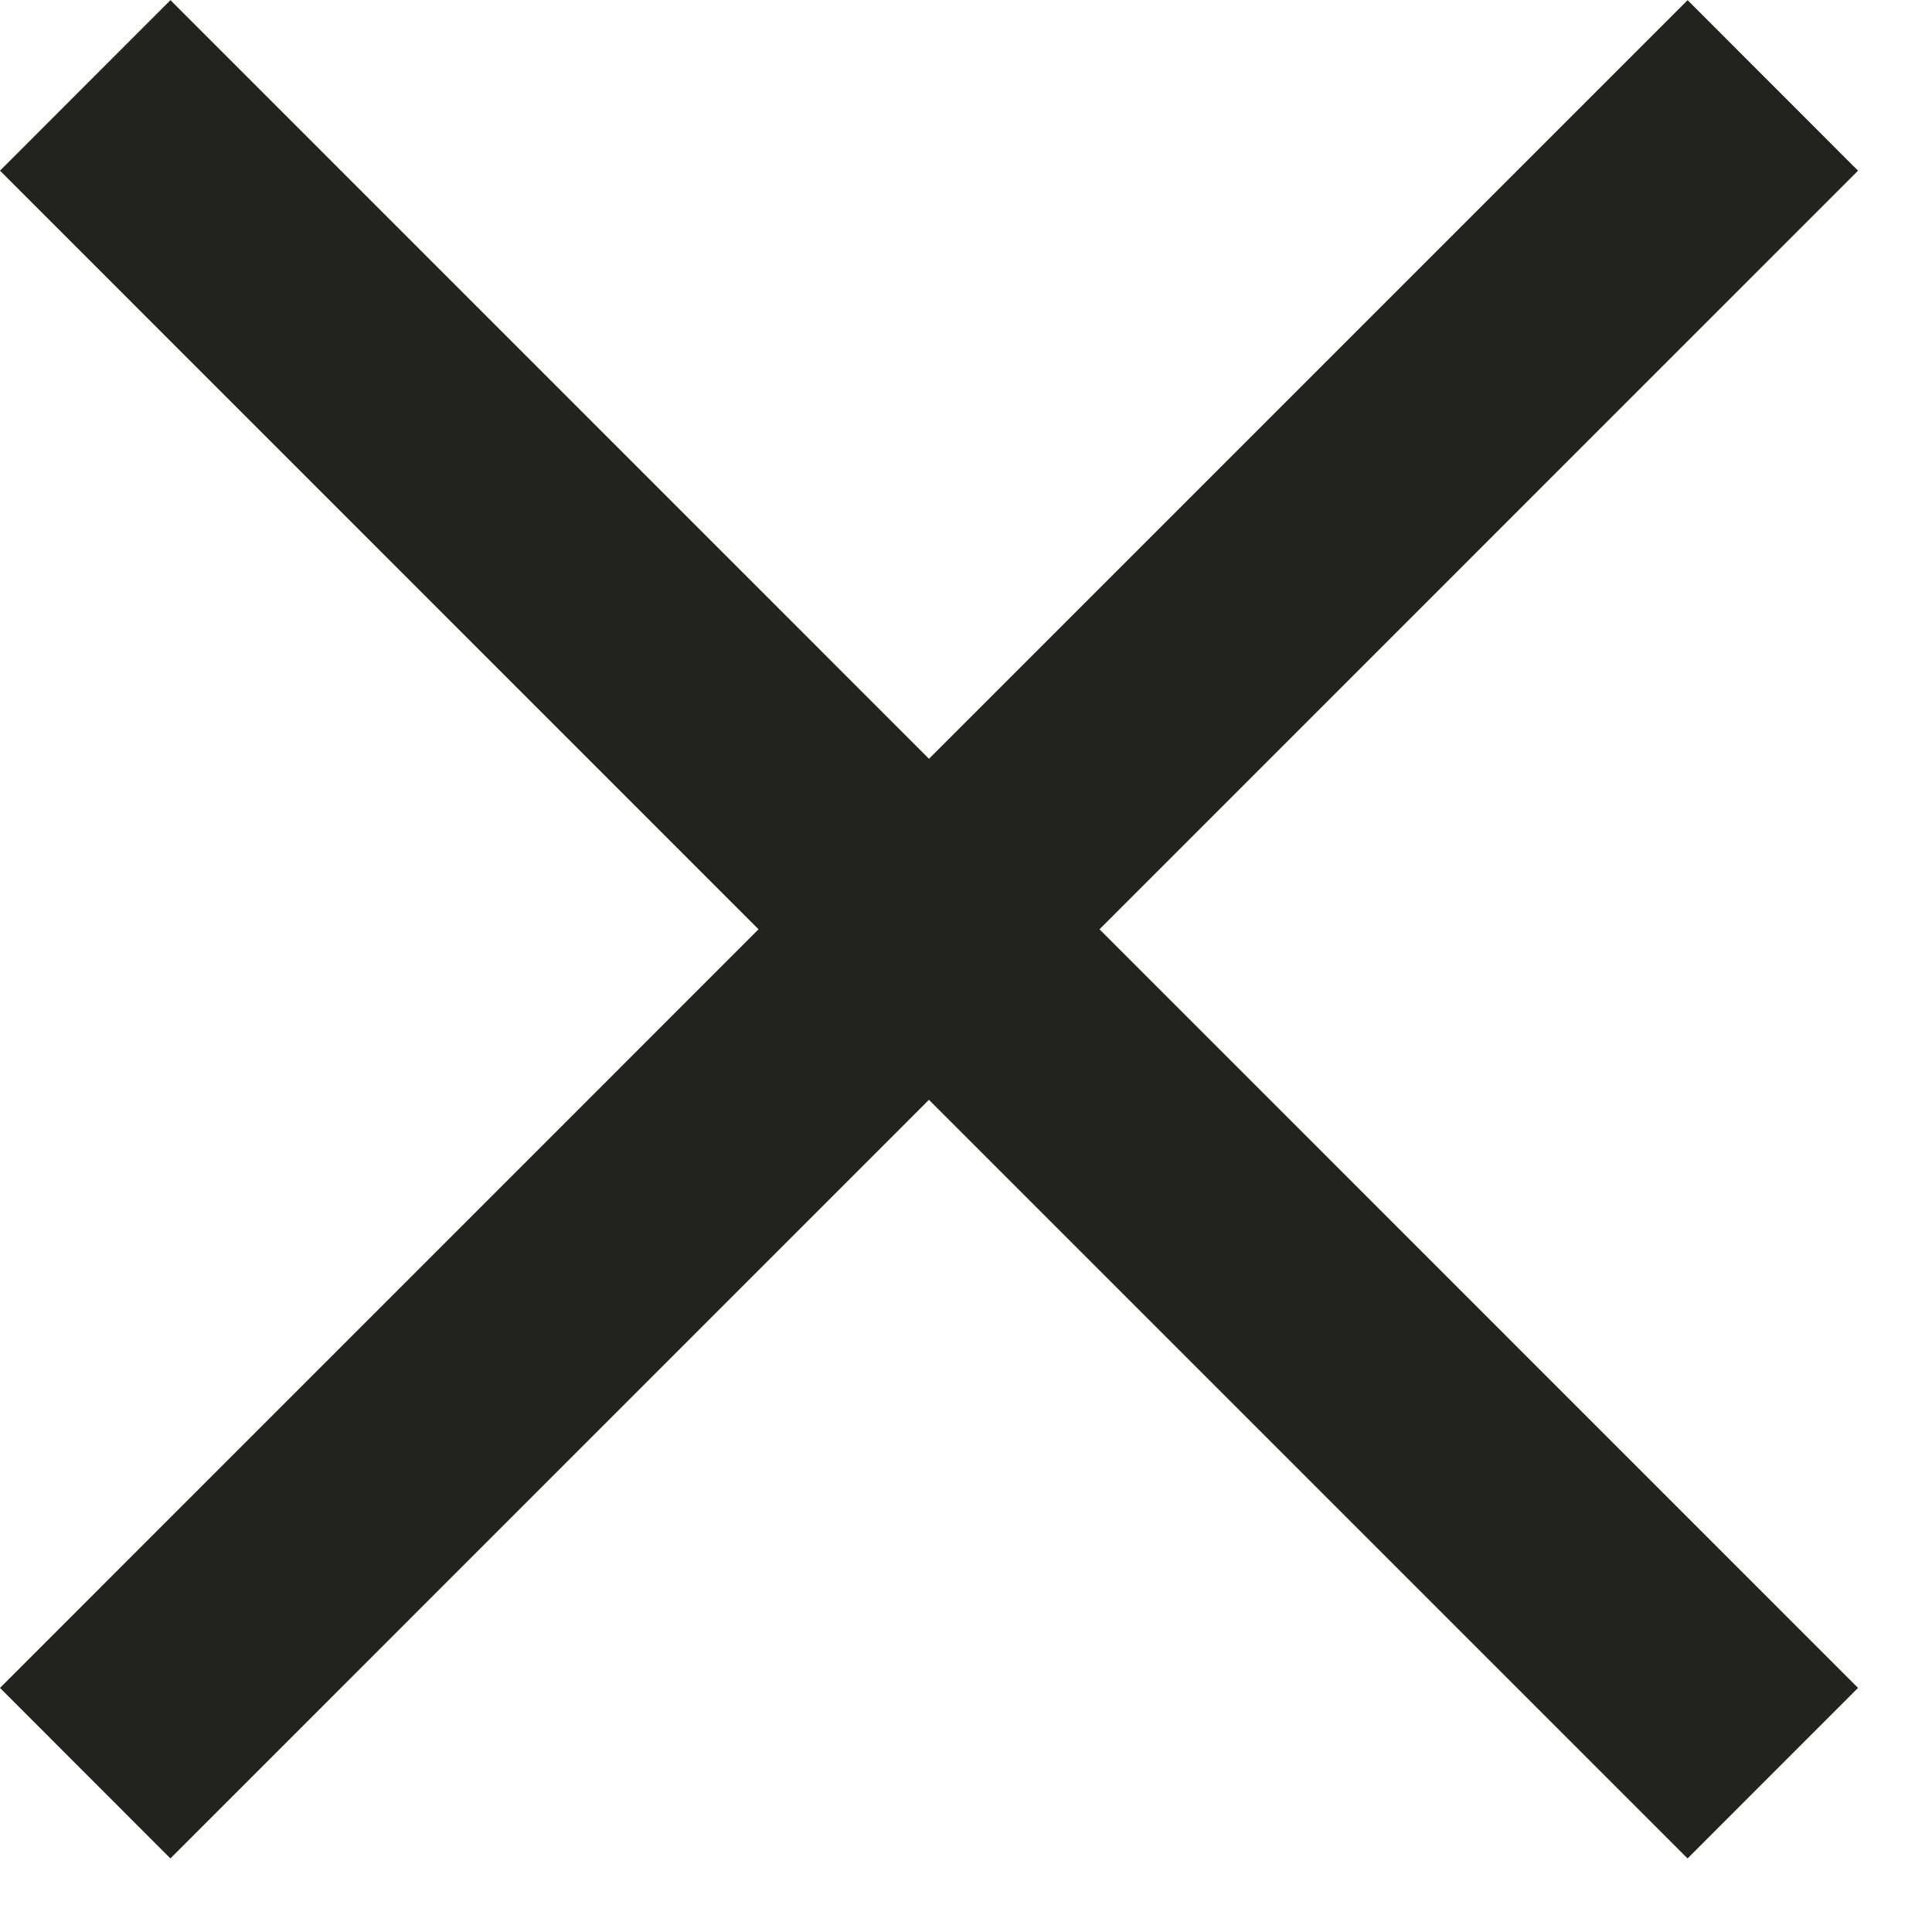
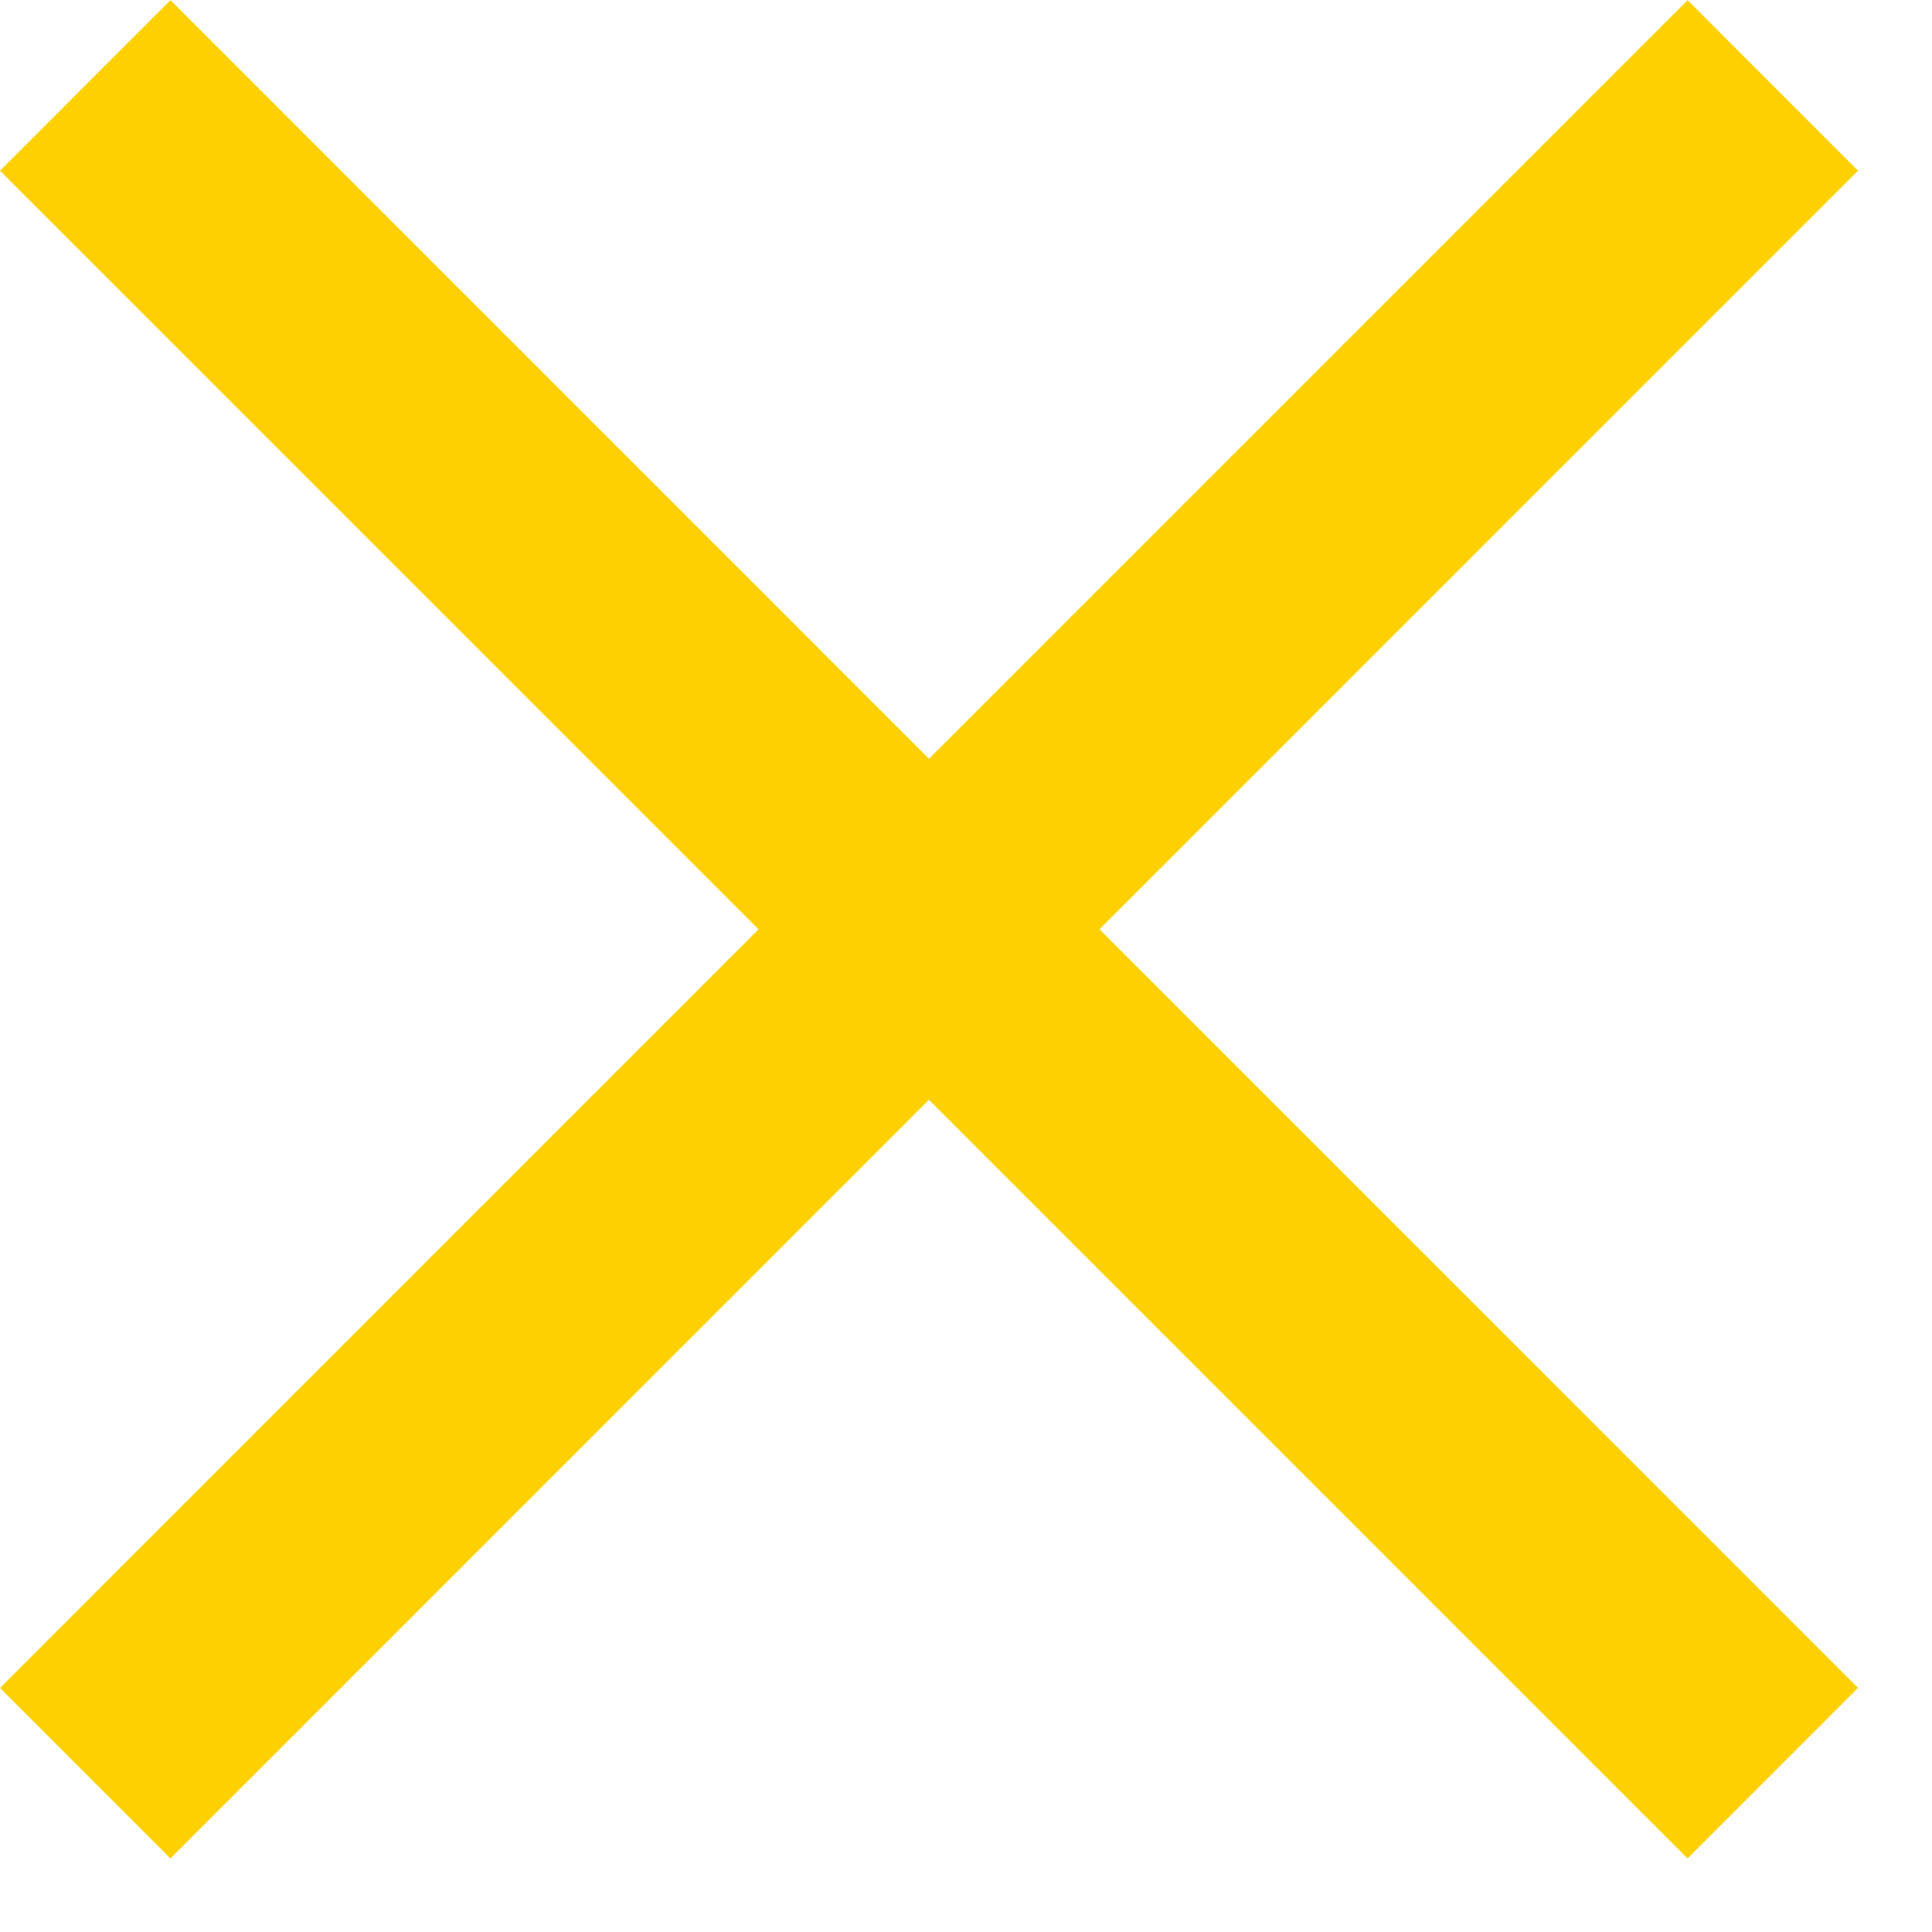
<svg xmlns="http://www.w3.org/2000/svg" version="1.1" height="50" width="50" id="svg2">
  <defs id="defs8" />
-   <path d="m 48.085,43.683 c 0,0 -4.411,4.413 -4.411,4.413 0,0 -19.633,-19.633 -19.633,-19.633 0,0 -19.631,19.633 -19.631,19.633 C 4.411,48.096 0,43.683 0,43.683 c 0,0 19.631,-19.633 19.631,-19.633 C 19.631,24.05 0,4.417 0,4.417 c 0,0 4.411,-4.413 4.411,-4.413 0,0 19.631,19.633 19.631,19.633 0,0 19.633,-19.633 19.633,-19.633 0,0 4.411,4.413 4.411,4.413 0,0 -19.631,19.633 -19.631,19.633 0,0 19.631,19.633 19.631,19.633 z" id="path4" style="fill:#222220;fill-opacity:1" />
+   <path d="m 48.085,43.683 c 0,0 -4.411,4.413 -4.411,4.413 0,0 -19.633,-19.633 -19.633,-19.633 0,0 -19.631,19.633 -19.631,19.633 C 4.411,48.096 0,43.683 0,43.683 c 0,0 19.631,-19.633 19.631,-19.633 C 19.631,24.05 0,4.417 0,4.417 c 0,0 4.411,-4.413 4.411,-4.413 0,0 19.631,19.633 19.631,19.633 0,0 19.633,-19.633 19.633,-19.633 0,0 4.411,4.413 4.411,4.413 0,0 -19.631,19.633 -19.631,19.633 0,0 19.631,19.633 19.631,19.633 z" id="path4" style="fill:#fed000;fill-opacity:1" />
</svg>
